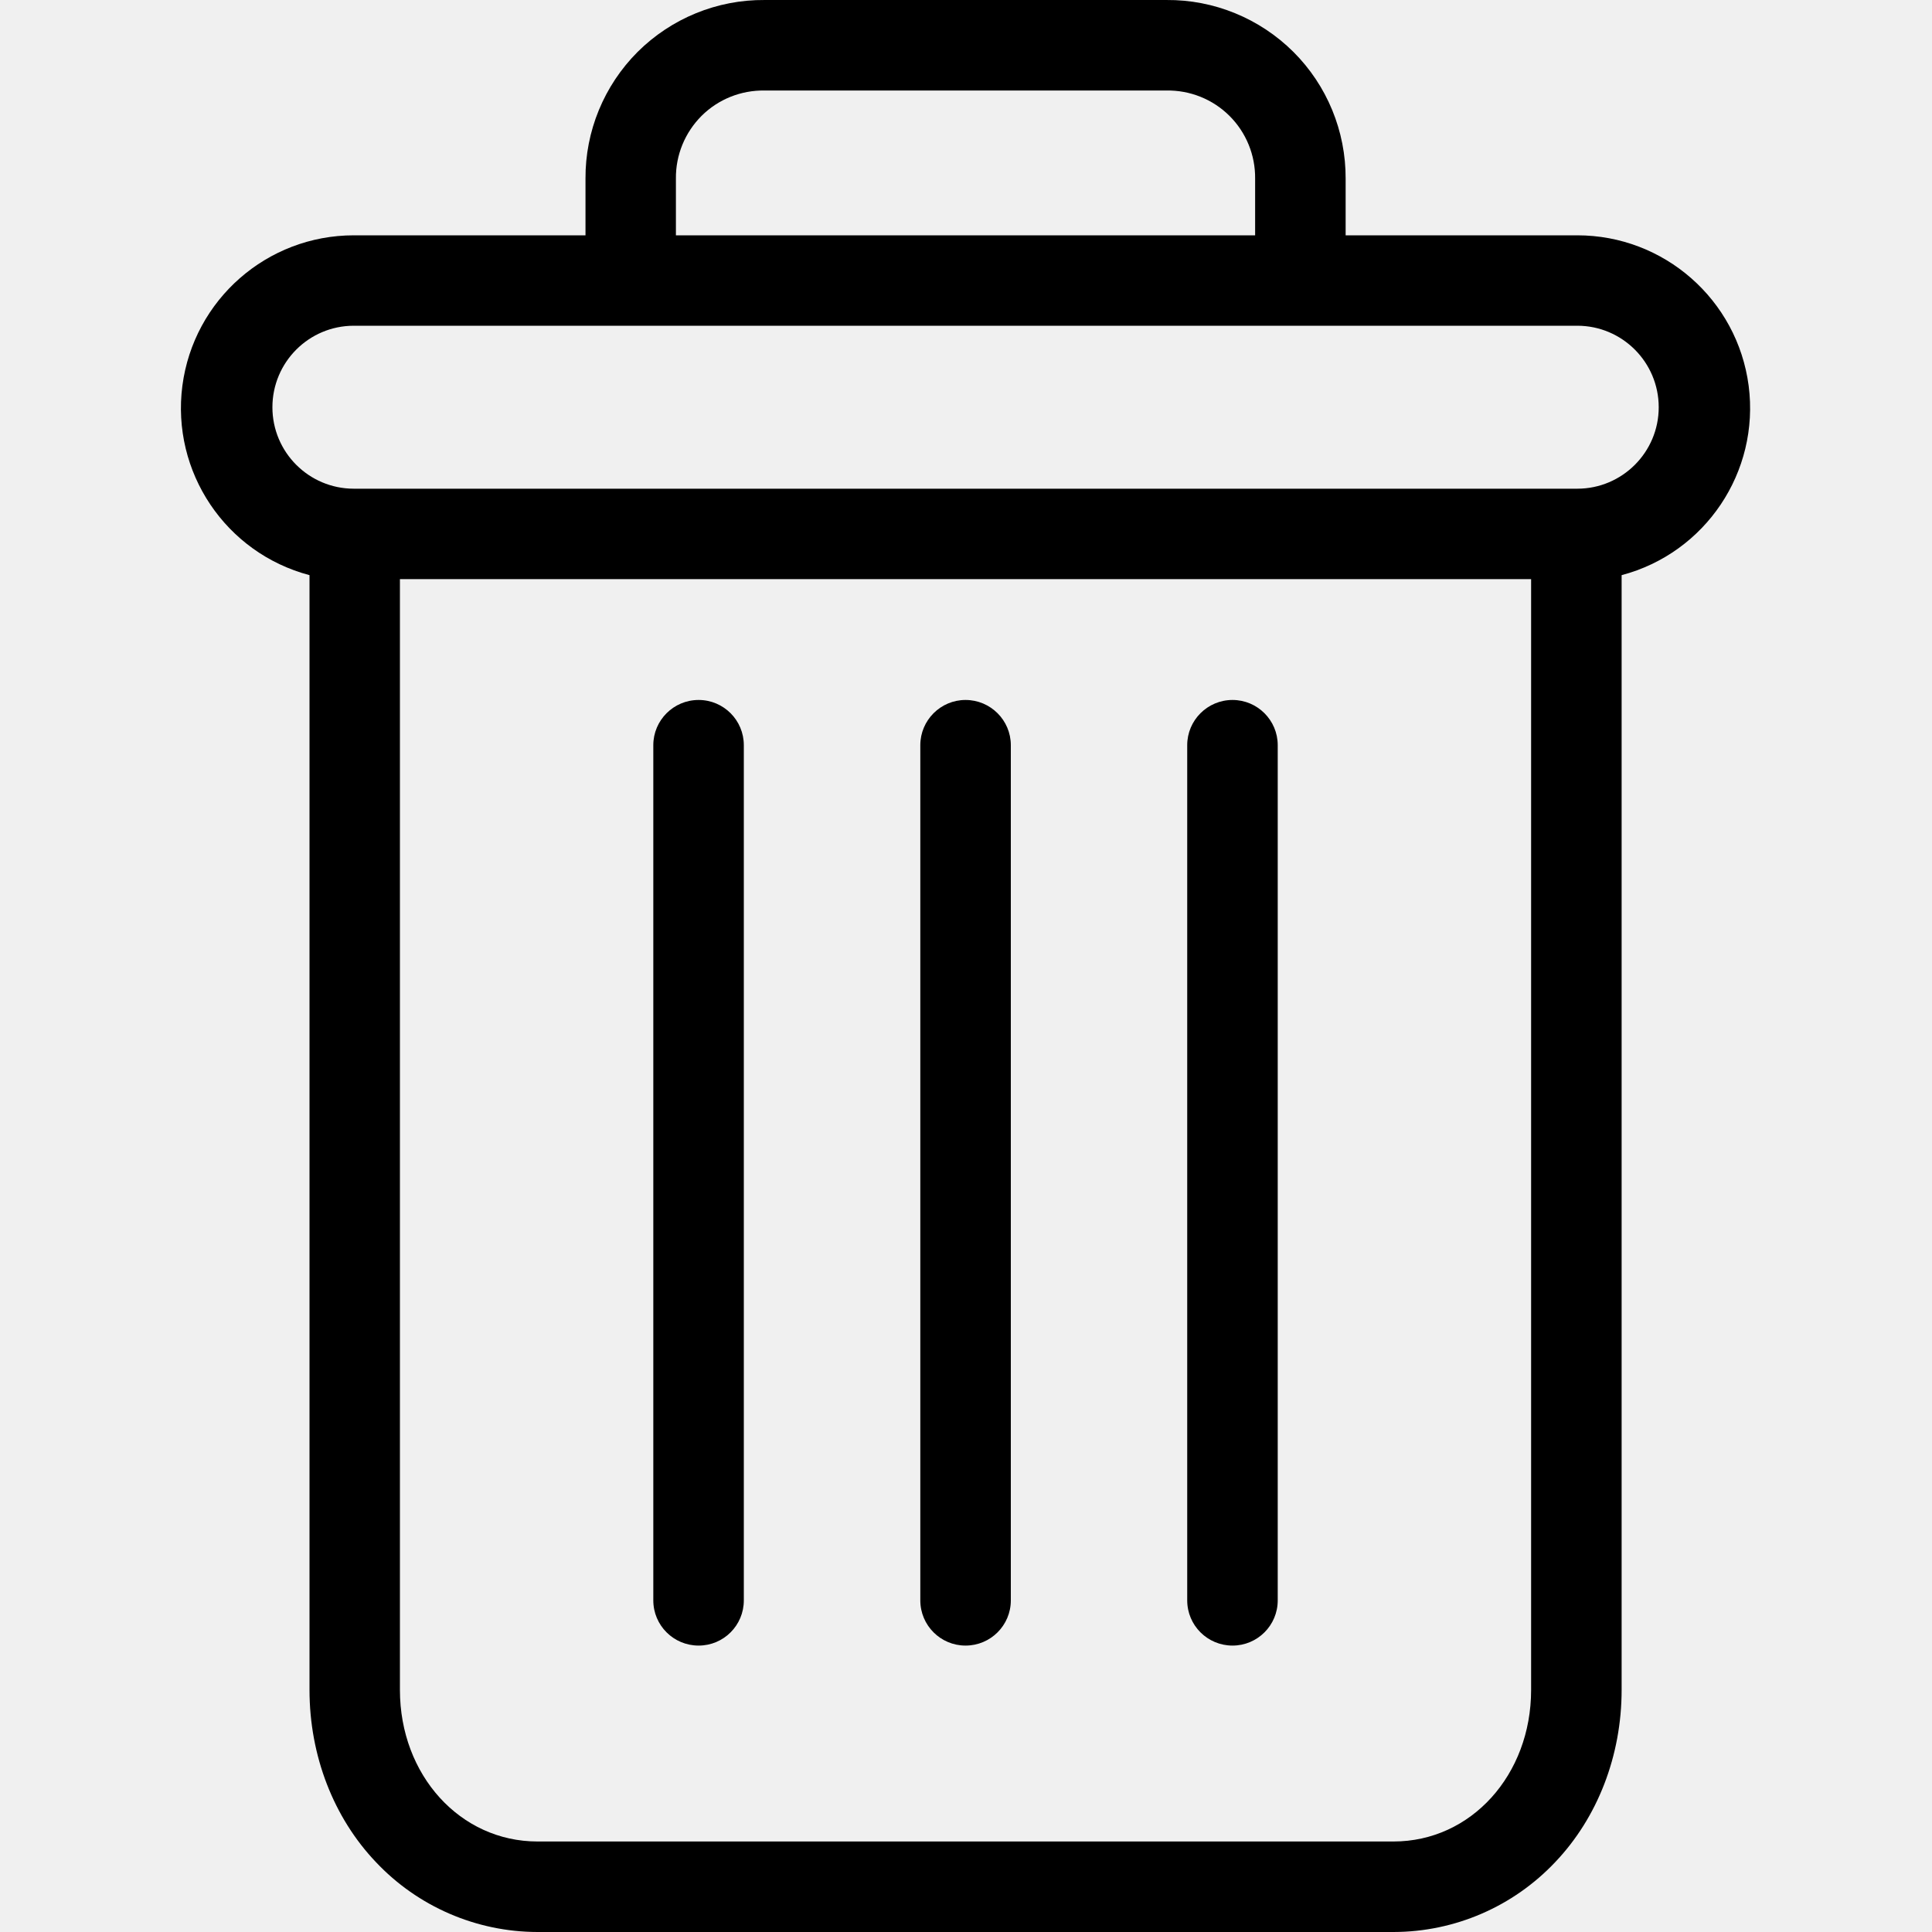
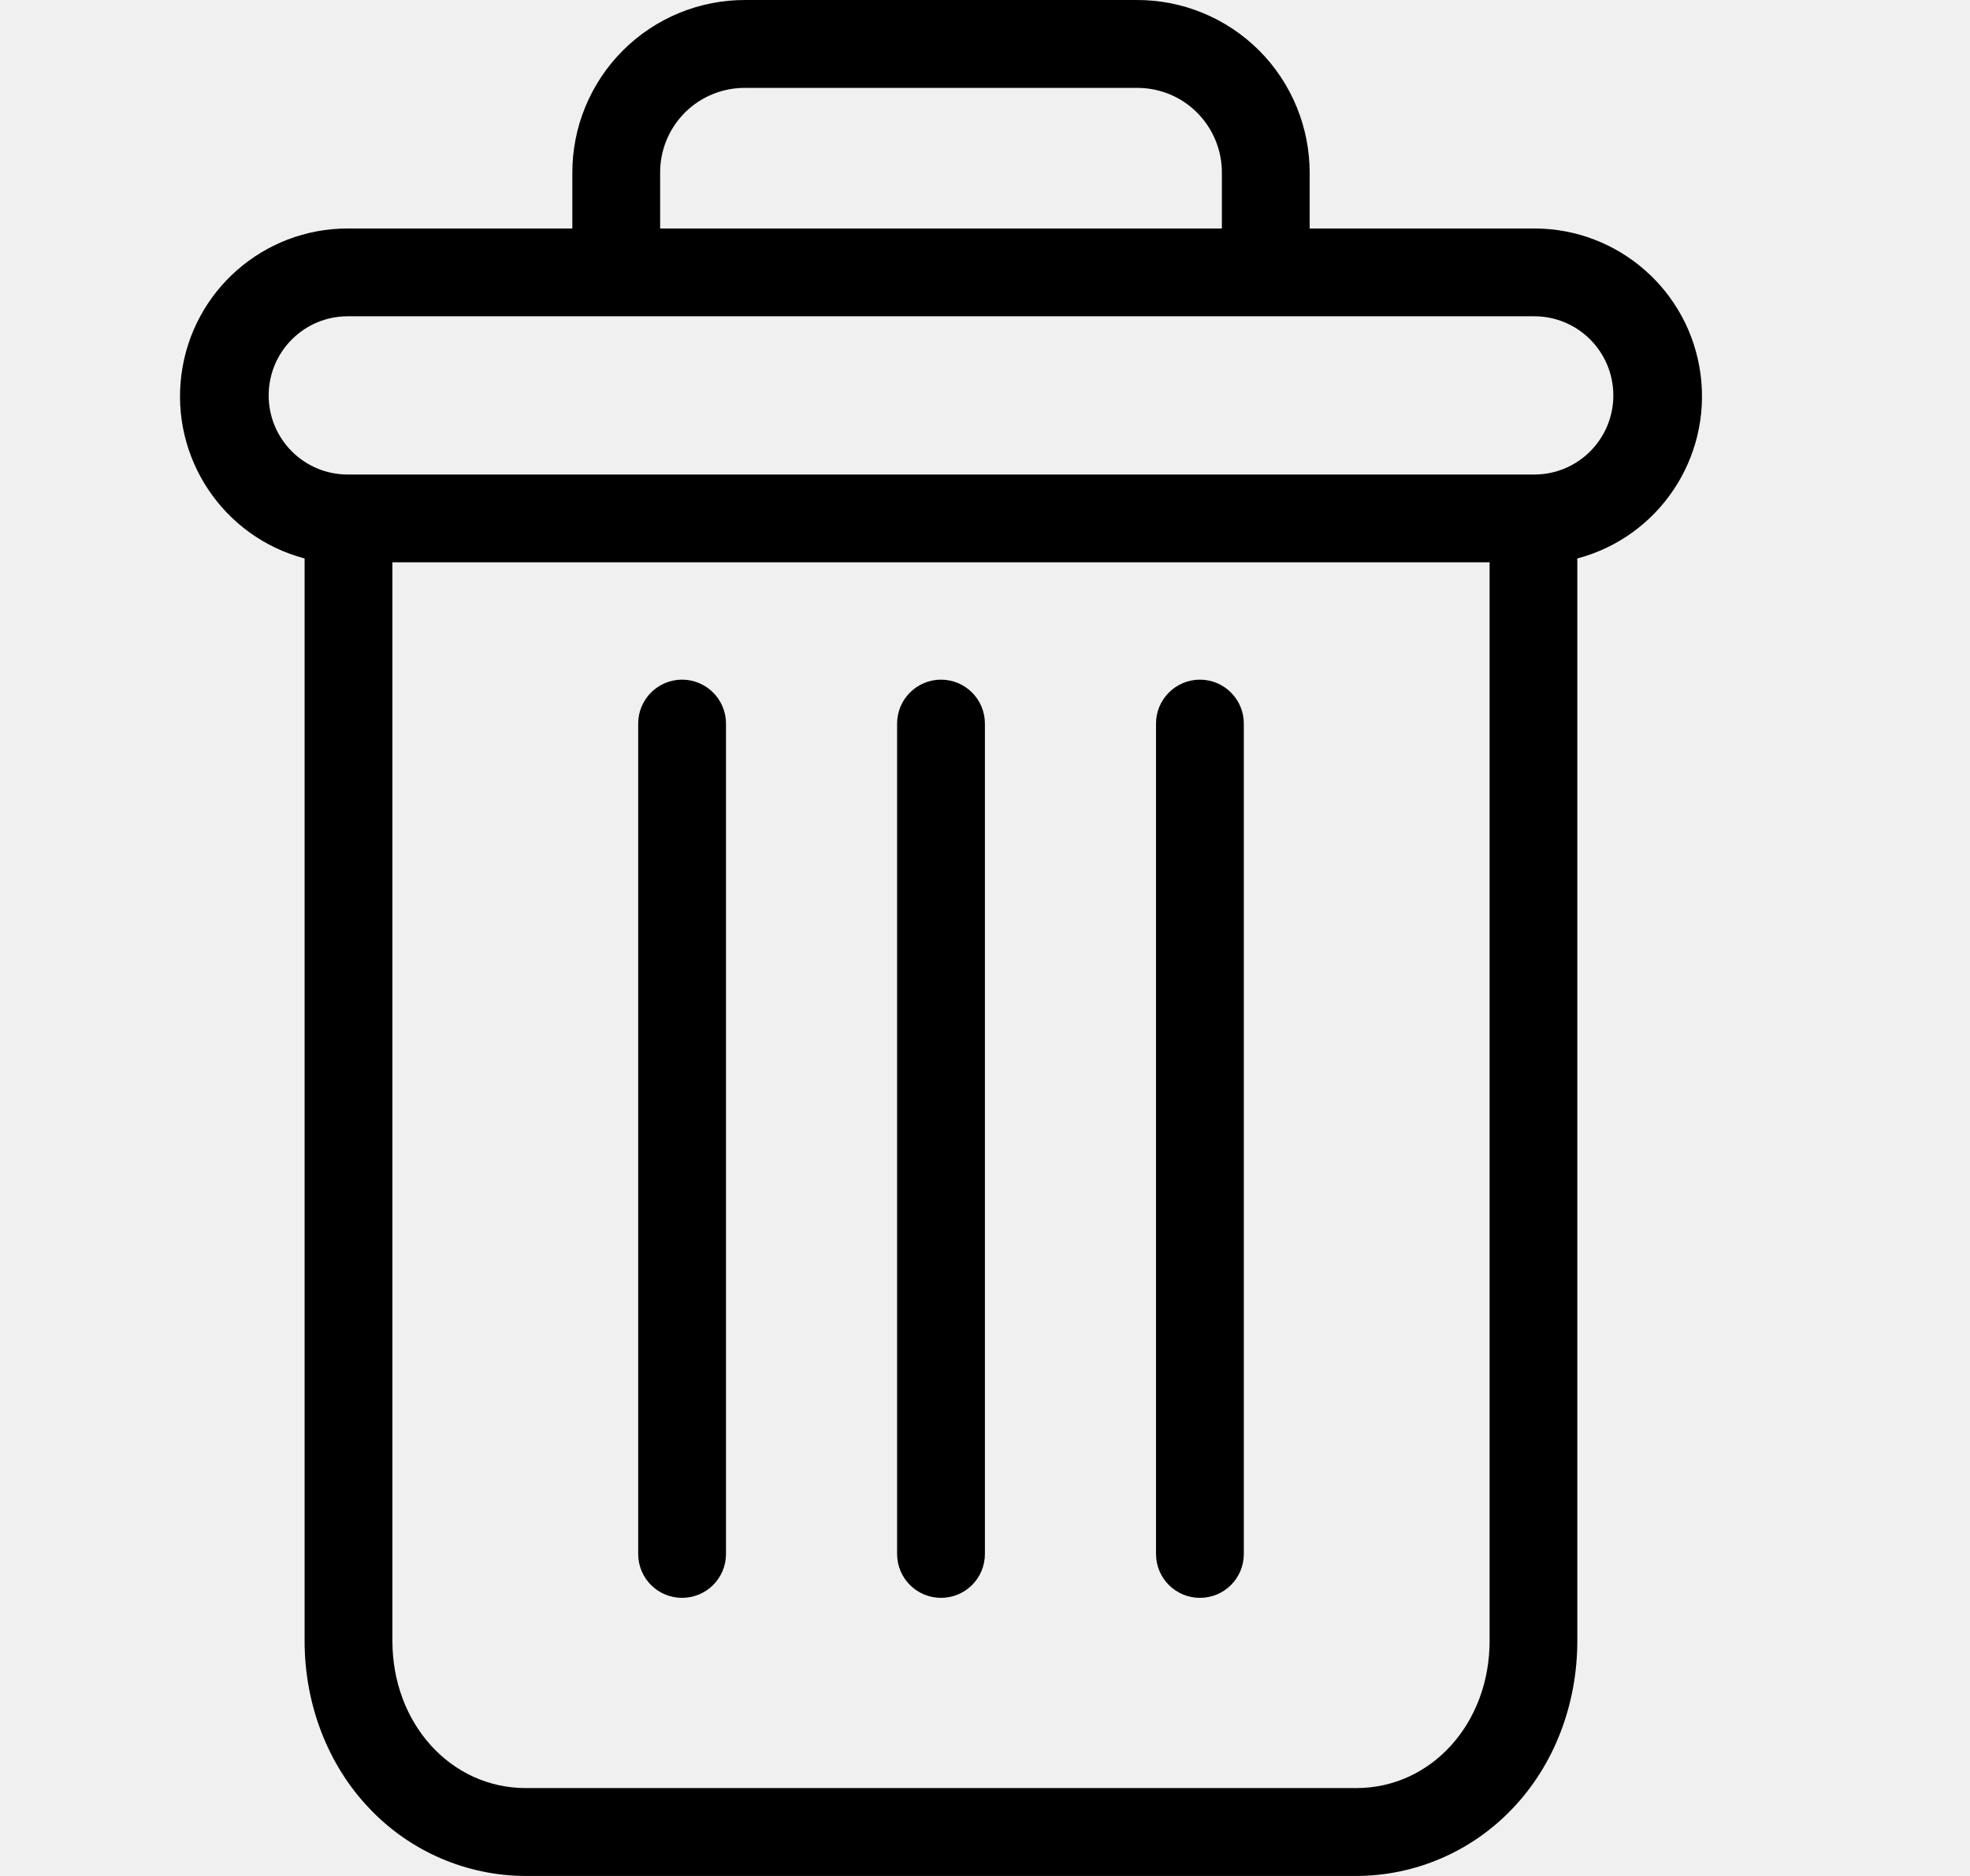
- <svg xmlns="http://www.w3.org/2000/svg" width="20" height="20" viewBox="0 0 20 20" fill="none">
+ <svg xmlns="http://www.w3.org/2000/svg" width="21" height="20" viewBox="0 0 21 20" fill="none">
  <g clip-path="url(#clip0)">
-     <path d="M12.759 7.246C12.5 7.246 12.29 7.456 12.29 7.714V16.567C12.29 16.826 12.5 17.035 12.759 17.035C13.017 17.035 13.227 16.826 13.227 16.567V7.714C13.227 7.456 13.017 7.246 12.759 7.246Z" fill="black" />
-     <path d="M7.232 7.246C6.973 7.246 6.763 7.456 6.763 7.714V16.567C6.763 16.826 6.973 17.035 7.232 17.035C7.491 17.035 7.7 16.826 7.7 16.567V7.714C7.7 7.456 7.491 7.246 7.232 7.246Z" fill="black" />
-     <path d="M3.204 5.954V17.494C3.204 18.176 3.454 18.817 3.891 19.276C4.325 19.737 4.931 19.999 5.564 20H14.426C15.06 19.999 15.665 19.737 16.1 19.276C16.537 18.817 16.787 18.176 16.787 17.494V5.954C17.655 5.724 18.218 4.885 18.102 3.993C17.985 3.102 17.226 2.436 16.328 2.436H13.93V1.85C13.932 1.358 13.738 0.885 13.389 0.537C13.04 0.19 12.567 -0.004 12.075 6.15416e-05H7.916C7.423 -0.004 6.95 0.19 6.601 0.537C6.253 0.885 6.058 1.358 6.061 1.85V2.436H3.663C2.764 2.436 2.005 3.102 1.888 3.993C1.772 4.885 2.335 5.724 3.204 5.954ZM14.426 19.063H5.564C4.763 19.063 4.14 18.375 4.14 17.494V5.995H15.85V17.494C15.85 18.375 15.227 19.063 14.426 19.063ZM6.997 1.85C6.994 1.606 7.09 1.372 7.263 1.199C7.436 1.027 7.671 0.933 7.916 0.937H12.075C12.319 0.933 12.554 1.027 12.727 1.199C12.9 1.371 12.996 1.606 12.993 1.85V2.436H6.997V1.85ZM3.663 3.372H16.328C16.793 3.372 17.171 3.75 17.171 4.216C17.171 4.681 16.793 5.059 16.328 5.059H3.663C3.197 5.059 2.82 4.681 2.82 4.216C2.82 3.75 3.197 3.372 3.663 3.372Z" fill="black" />
-     <path d="M9.995 7.246C9.737 7.246 9.527 7.456 9.527 7.714V16.567C9.527 16.826 9.737 17.035 9.995 17.035C10.254 17.035 10.464 16.826 10.464 16.567V7.714C10.464 7.456 10.254 7.246 9.995 7.246Z" fill="black" />
+     <path d="M12.791 7.246C12.533 7.246 12.323 7.456 12.323 7.714V16.567C12.323 16.826 12.533 17.035 12.791 17.035C13.05 17.035 13.259 16.826 13.259 16.567V7.714C13.259 7.456 13.05 7.246 12.791 7.246Z" fill="black" />
+     <path d="M7.271 7.246C7.012 7.246 6.803 7.456 6.803 7.714V16.567C6.803 16.826 7.012 17.035 7.271 17.035C7.529 17.035 7.739 16.826 7.739 16.567V7.714C7.739 7.456 7.529 7.246 7.271 7.246Z" fill="black" />
+     <path d="M3.247 5.954V17.494C3.247 18.176 3.497 18.817 3.934 19.276C4.368 19.737 4.973 19.999 5.605 20H14.457C15.089 19.999 15.694 19.737 16.128 19.276C16.565 18.817 16.814 18.176 16.814 17.494V5.954C17.682 5.724 18.244 4.885 18.128 3.993C18.012 3.102 17.253 2.436 16.356 2.436H13.961V1.85C13.963 1.358 13.769 0.885 13.421 0.537C13.073 0.19 12.6 -0.004 12.108 6.15416e-05H7.954C7.462 -0.004 6.989 0.19 6.641 0.537C6.293 0.885 6.098 1.358 6.101 1.85V2.436H3.706C2.808 2.436 2.05 3.102 1.934 3.993C1.818 4.885 2.38 5.724 3.247 5.954ZM14.457 19.063H5.605C4.805 19.063 4.183 18.375 4.183 17.494V5.995H15.879V17.494C15.879 18.375 15.257 19.063 14.457 19.063ZM7.037 1.85C7.034 1.606 7.129 1.372 7.302 1.199C7.475 1.027 7.71 0.933 7.954 0.937H12.108C12.352 0.933 12.587 1.027 12.759 1.199C12.932 1.371 13.028 1.606 13.025 1.85V2.436H7.037V1.85ZM3.706 3.372H16.356C16.821 3.372 17.198 3.75 17.198 4.216C17.198 4.681 16.821 5.059 16.356 5.059H3.706C3.241 5.059 2.864 4.681 2.864 4.216C2.864 3.75 3.241 3.372 3.706 3.372Z" fill="black" />
+     <path d="M10.031 7.246C9.773 7.246 9.563 7.456 9.563 7.714V16.567C9.563 16.826 9.773 17.035 10.031 17.035C10.29 17.035 10.499 16.826 10.499 16.567V7.714C10.499 7.456 10.29 7.246 10.031 7.246Z" fill="black" />
  </g>
  <defs>
    <clipPath id="clip0">
-       <rect width="20" height="20" fill="white" />
+       <rect width="19.976" height="20" fill="white" transform="translate(0.0476074)" />
    </clipPath>
  </defs>
</svg>
